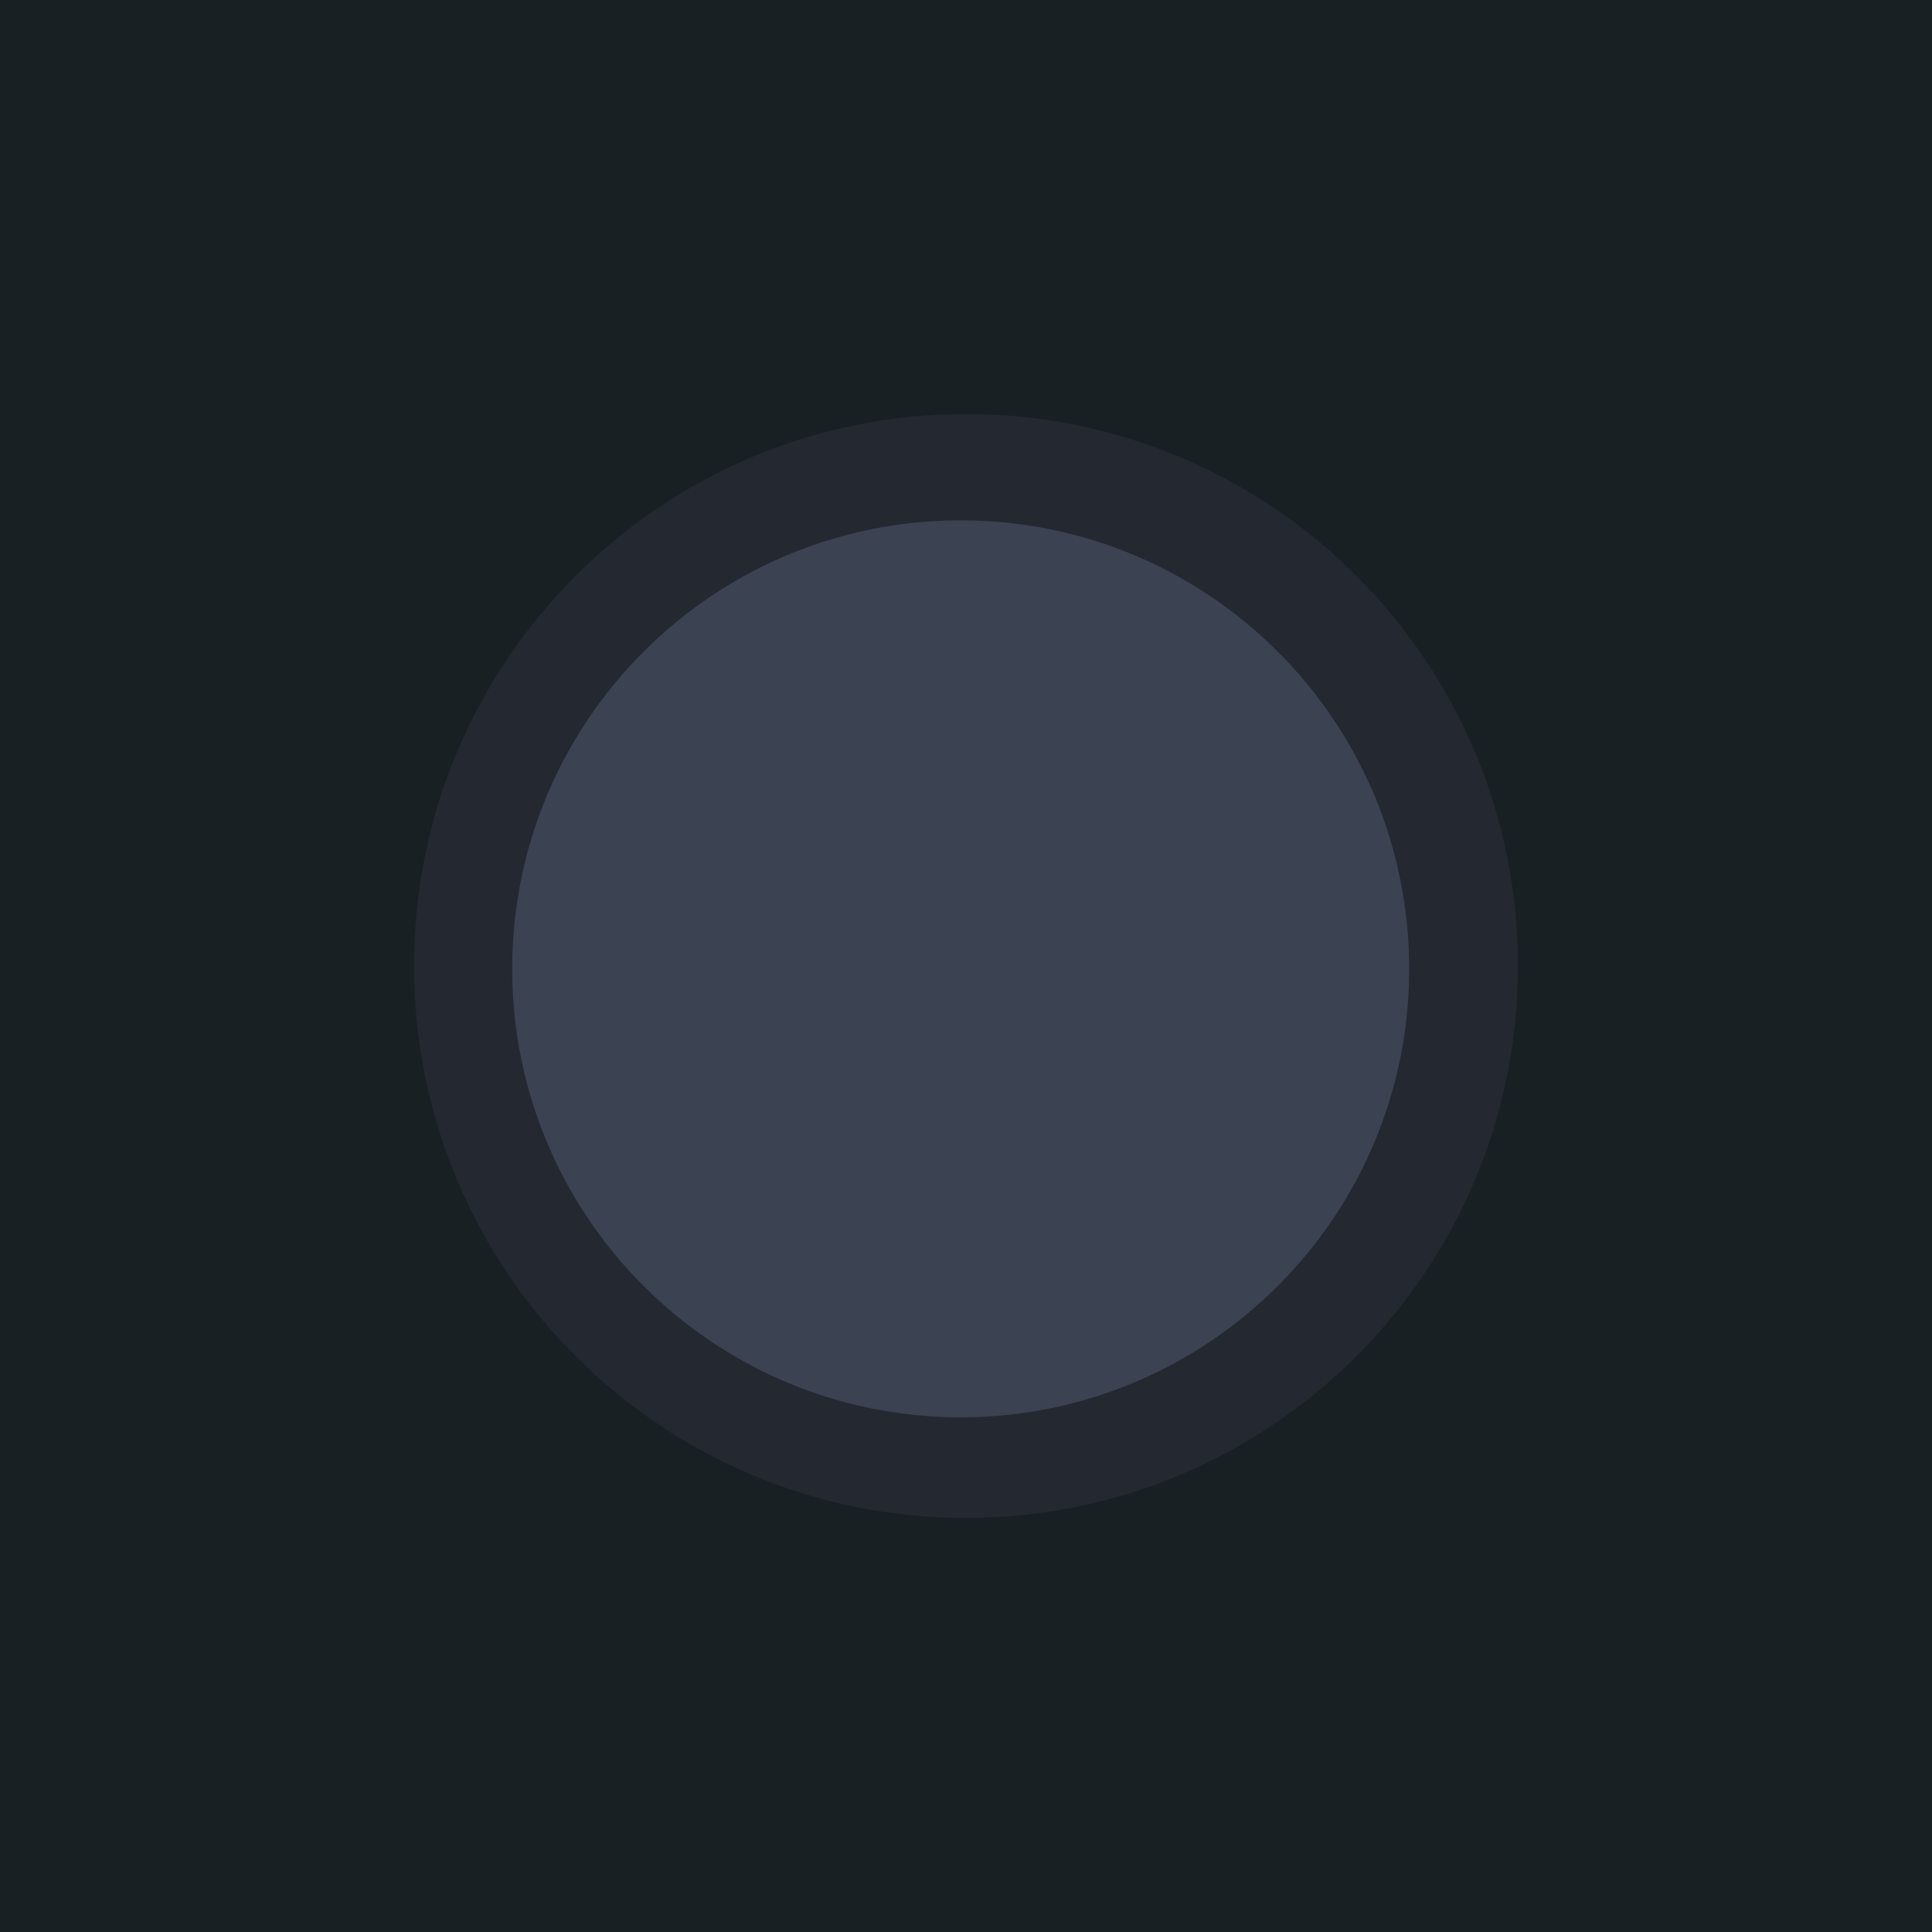
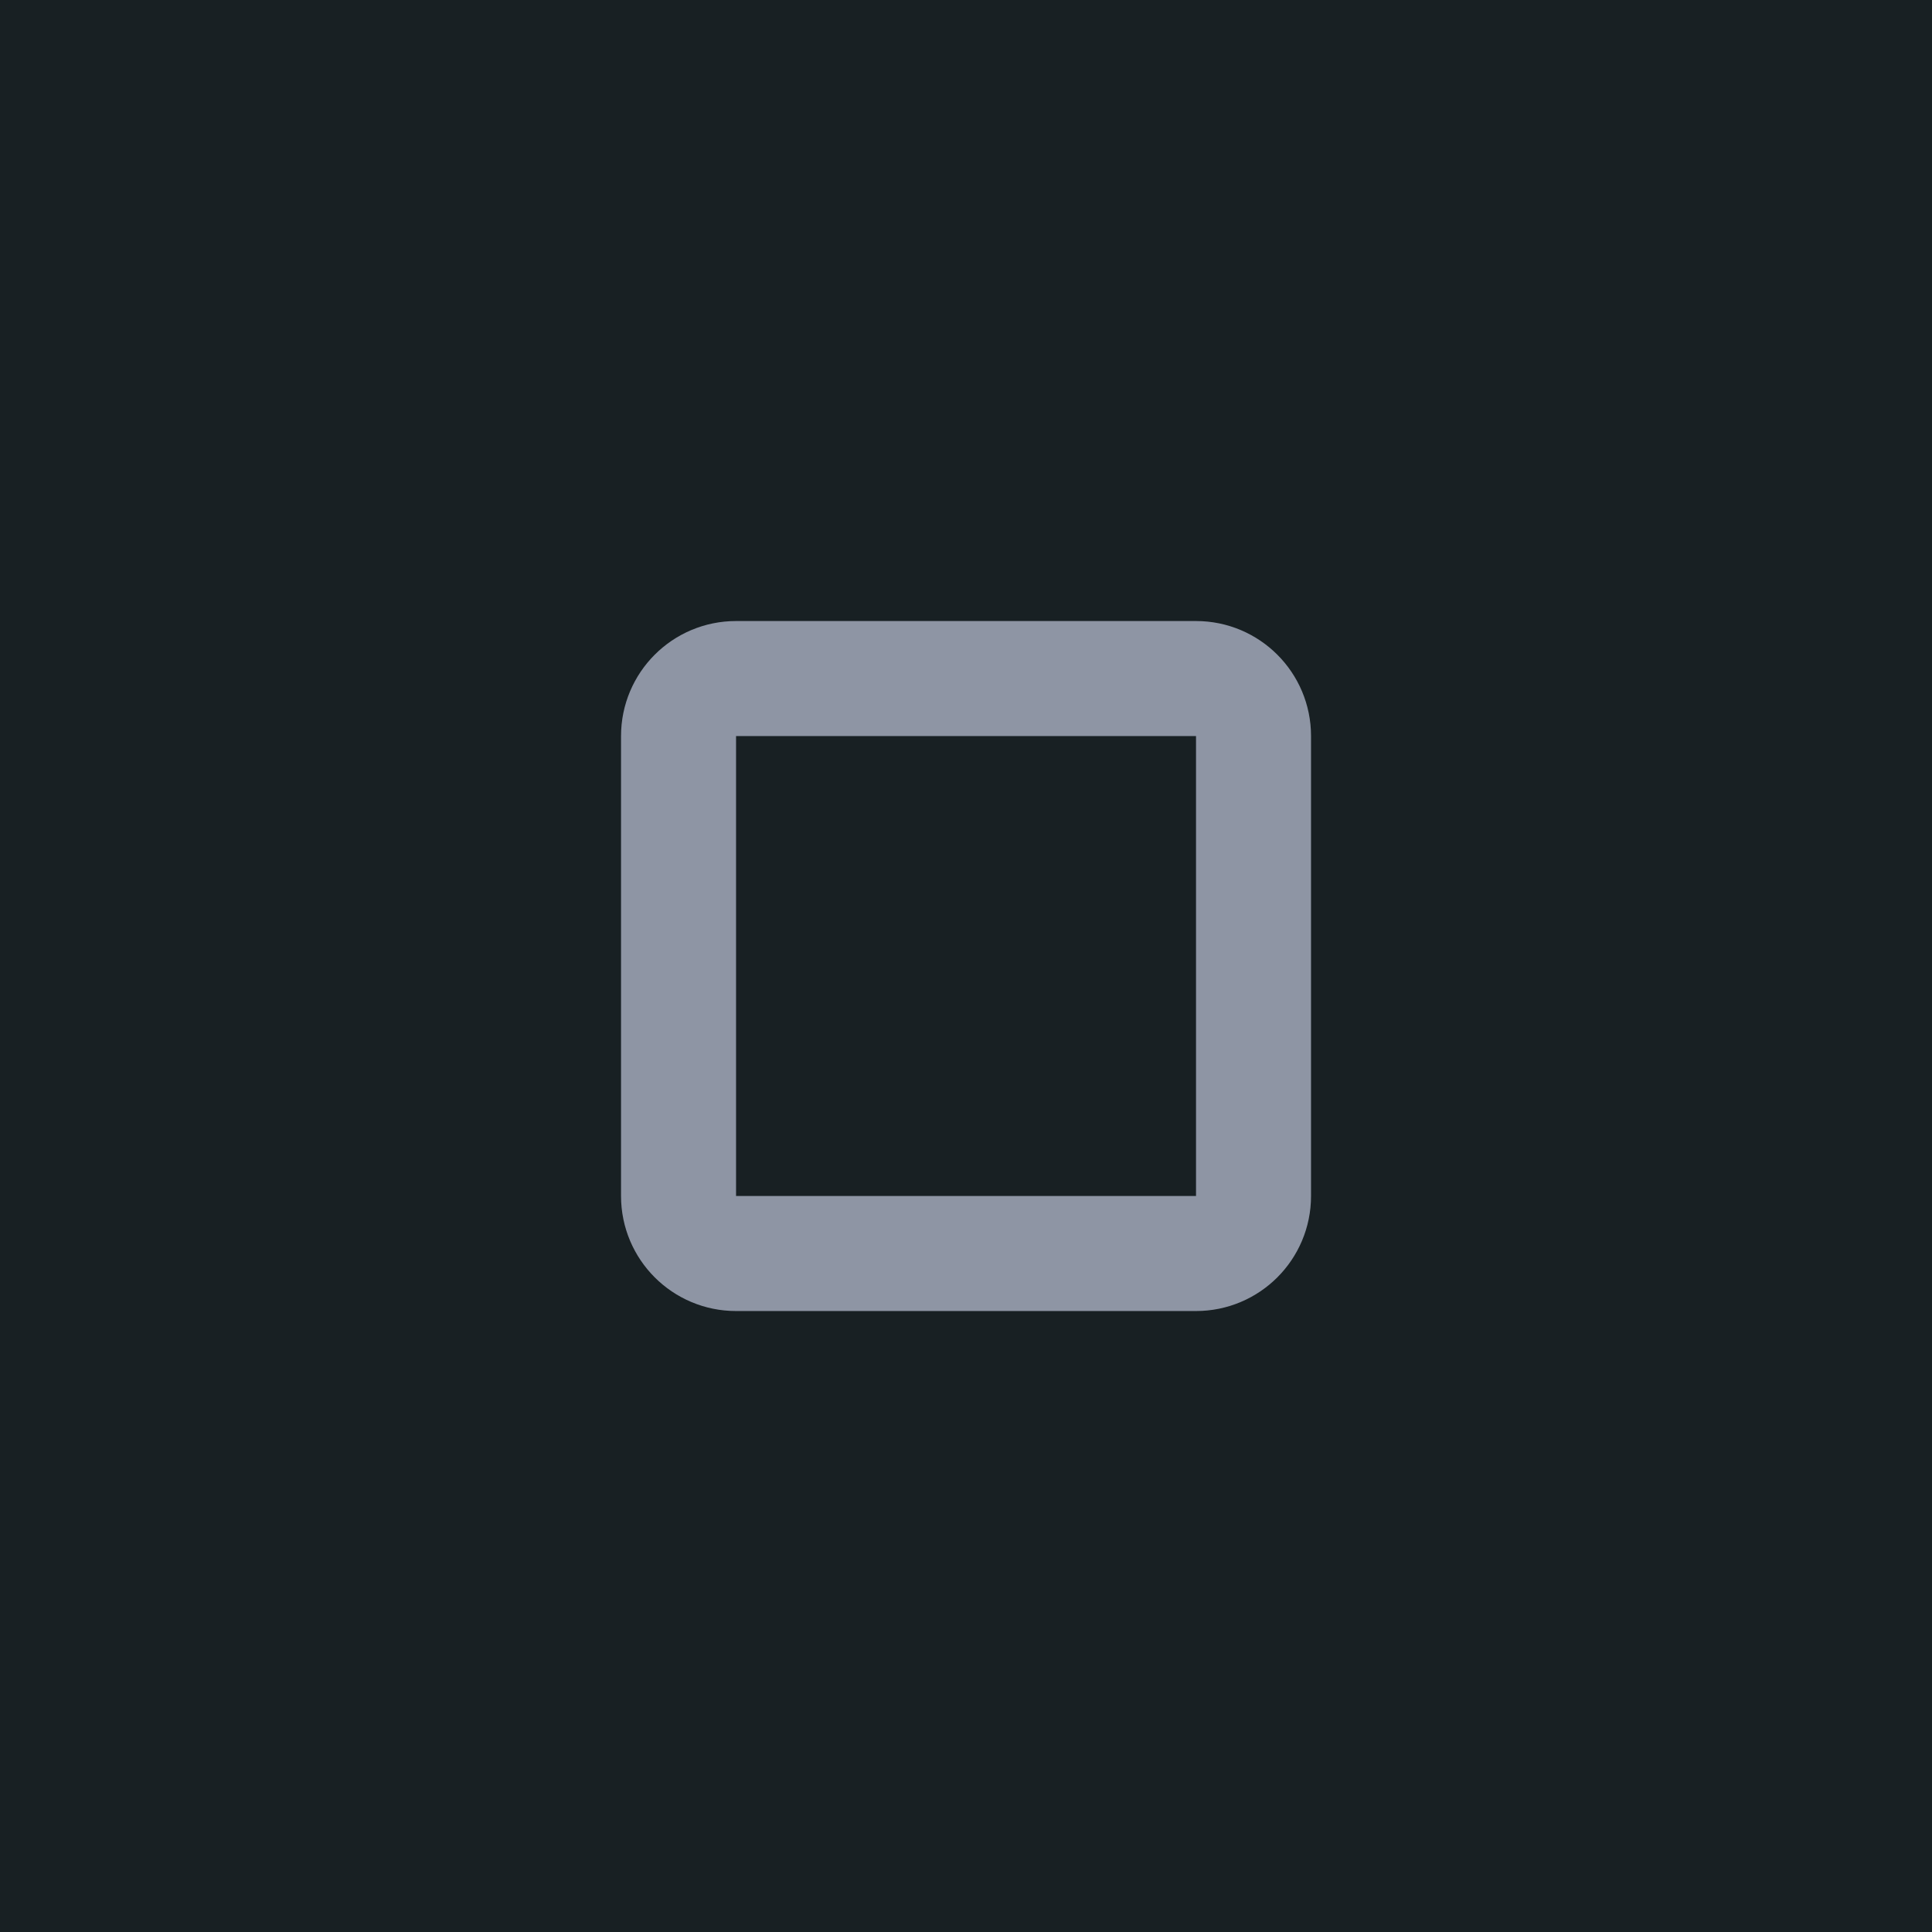
<svg xmlns="http://www.w3.org/2000/svg" width="28" height="28" viewBox="0 0 28 28" id="svg4142" version="1.1">
  <defs id="defs4144" />
  <g id="layer1" transform="translate(0,-1024.362)">
    <rect style="opacity:1;fill:#182023;fill-opacity:1;fill-rule:evenodd;stroke:none;stroke-width:2.745;stroke-linecap:butt;stroke-linejoin:miter;stroke-miterlimit:4;stroke-dasharray:none;stroke-dashoffset:478.437;stroke-opacity:1" id="rect4741" width="28" height="32" x="0" y="1020.362" />
-     <circle style="fill:#eceff1;fill-opacity:0.1;stroke:none;stroke-width:0.5;stroke-linejoin:miter;stroke-miterlimit:4;stroke-dasharray:none;stroke-opacity:1" id="path2994" cx="1038.059" cy="13.018" r="12" transform="rotate(90)" />
-     <rect style="opacity:1;fill:#ffffff;fill-opacity:0.07;fill-rule:evenodd;stroke:none;stroke-width:2.745;stroke-linecap:butt;stroke-linejoin:miter;stroke-miterlimit:4;stroke-dasharray:none;stroke-dashoffset:478.437;stroke-opacity:1" id="rect4139" width="28" height="1" x="0" y="1020.362" />
-     <path id="path4094" style="fill:#232831;fill-opacity:1;fill-rule:evenodd;stroke:none;stroke-width:0.014" d="m 14,1046.362 c 4.418,0 8,-3.582 8,-8 0,-4.418 -3.582,-8 -8,-8 -4.418,0 -8,3.582 -8,8 0,4.418 3.582,8 8,8" />
-     <path style="fill:#3b4252;fill-opacity:1;fill-rule:evenodd;stroke:none;stroke-width:0.013" d="m 13.923,1031.903 c -3.59,0 -6.5,2.91 -6.5,6.5 0,3.59 2.91,6.5 6.5,6.5 3.59,0 6.5,-2.91 6.5,-6.5 0,-3.59 -2.91,-6.5 -6.5,-6.5 z" id="path4096" />
+     <circle style="fill:#eceff1;fill-opacity:0.1;stroke:none;stroke-width:0.5;stroke-linejoin:miter;stroke-miterlimit:4;stroke-dasharray:none;stroke-opacity:1" id="path2994" cx="1036.362" cy="13" r="12" transform="rotate(90)" />
+     <rect style="opacity:1;fill:#ffffff;fill-opacity:0.07;fill-rule:evenodd;stroke:none;stroke-width:2.745;stroke-linecap:butt;stroke-linejoin:miter;stroke-miterlimit:4;stroke-dasharray:none;stroke-dashoffset:478.437;stroke-opacity:1" id="rect4959" width="28" height="1" x="0" y="1020.362" />
+     <rect style="opacity:1;fill:#d8dee9;fill-opacity:0;stroke:#8e95a4;stroke-width:1.667;stroke-linejoin:round;stroke-miterlimit:3;stroke-dasharray:none;stroke-opacity:1;paint-order:markers fill stroke" id="rect818" width="8.333" height="8.333" x="9.834" y="1034.196" rx="0.833" ry="0.833" />
  </g>
</svg>
